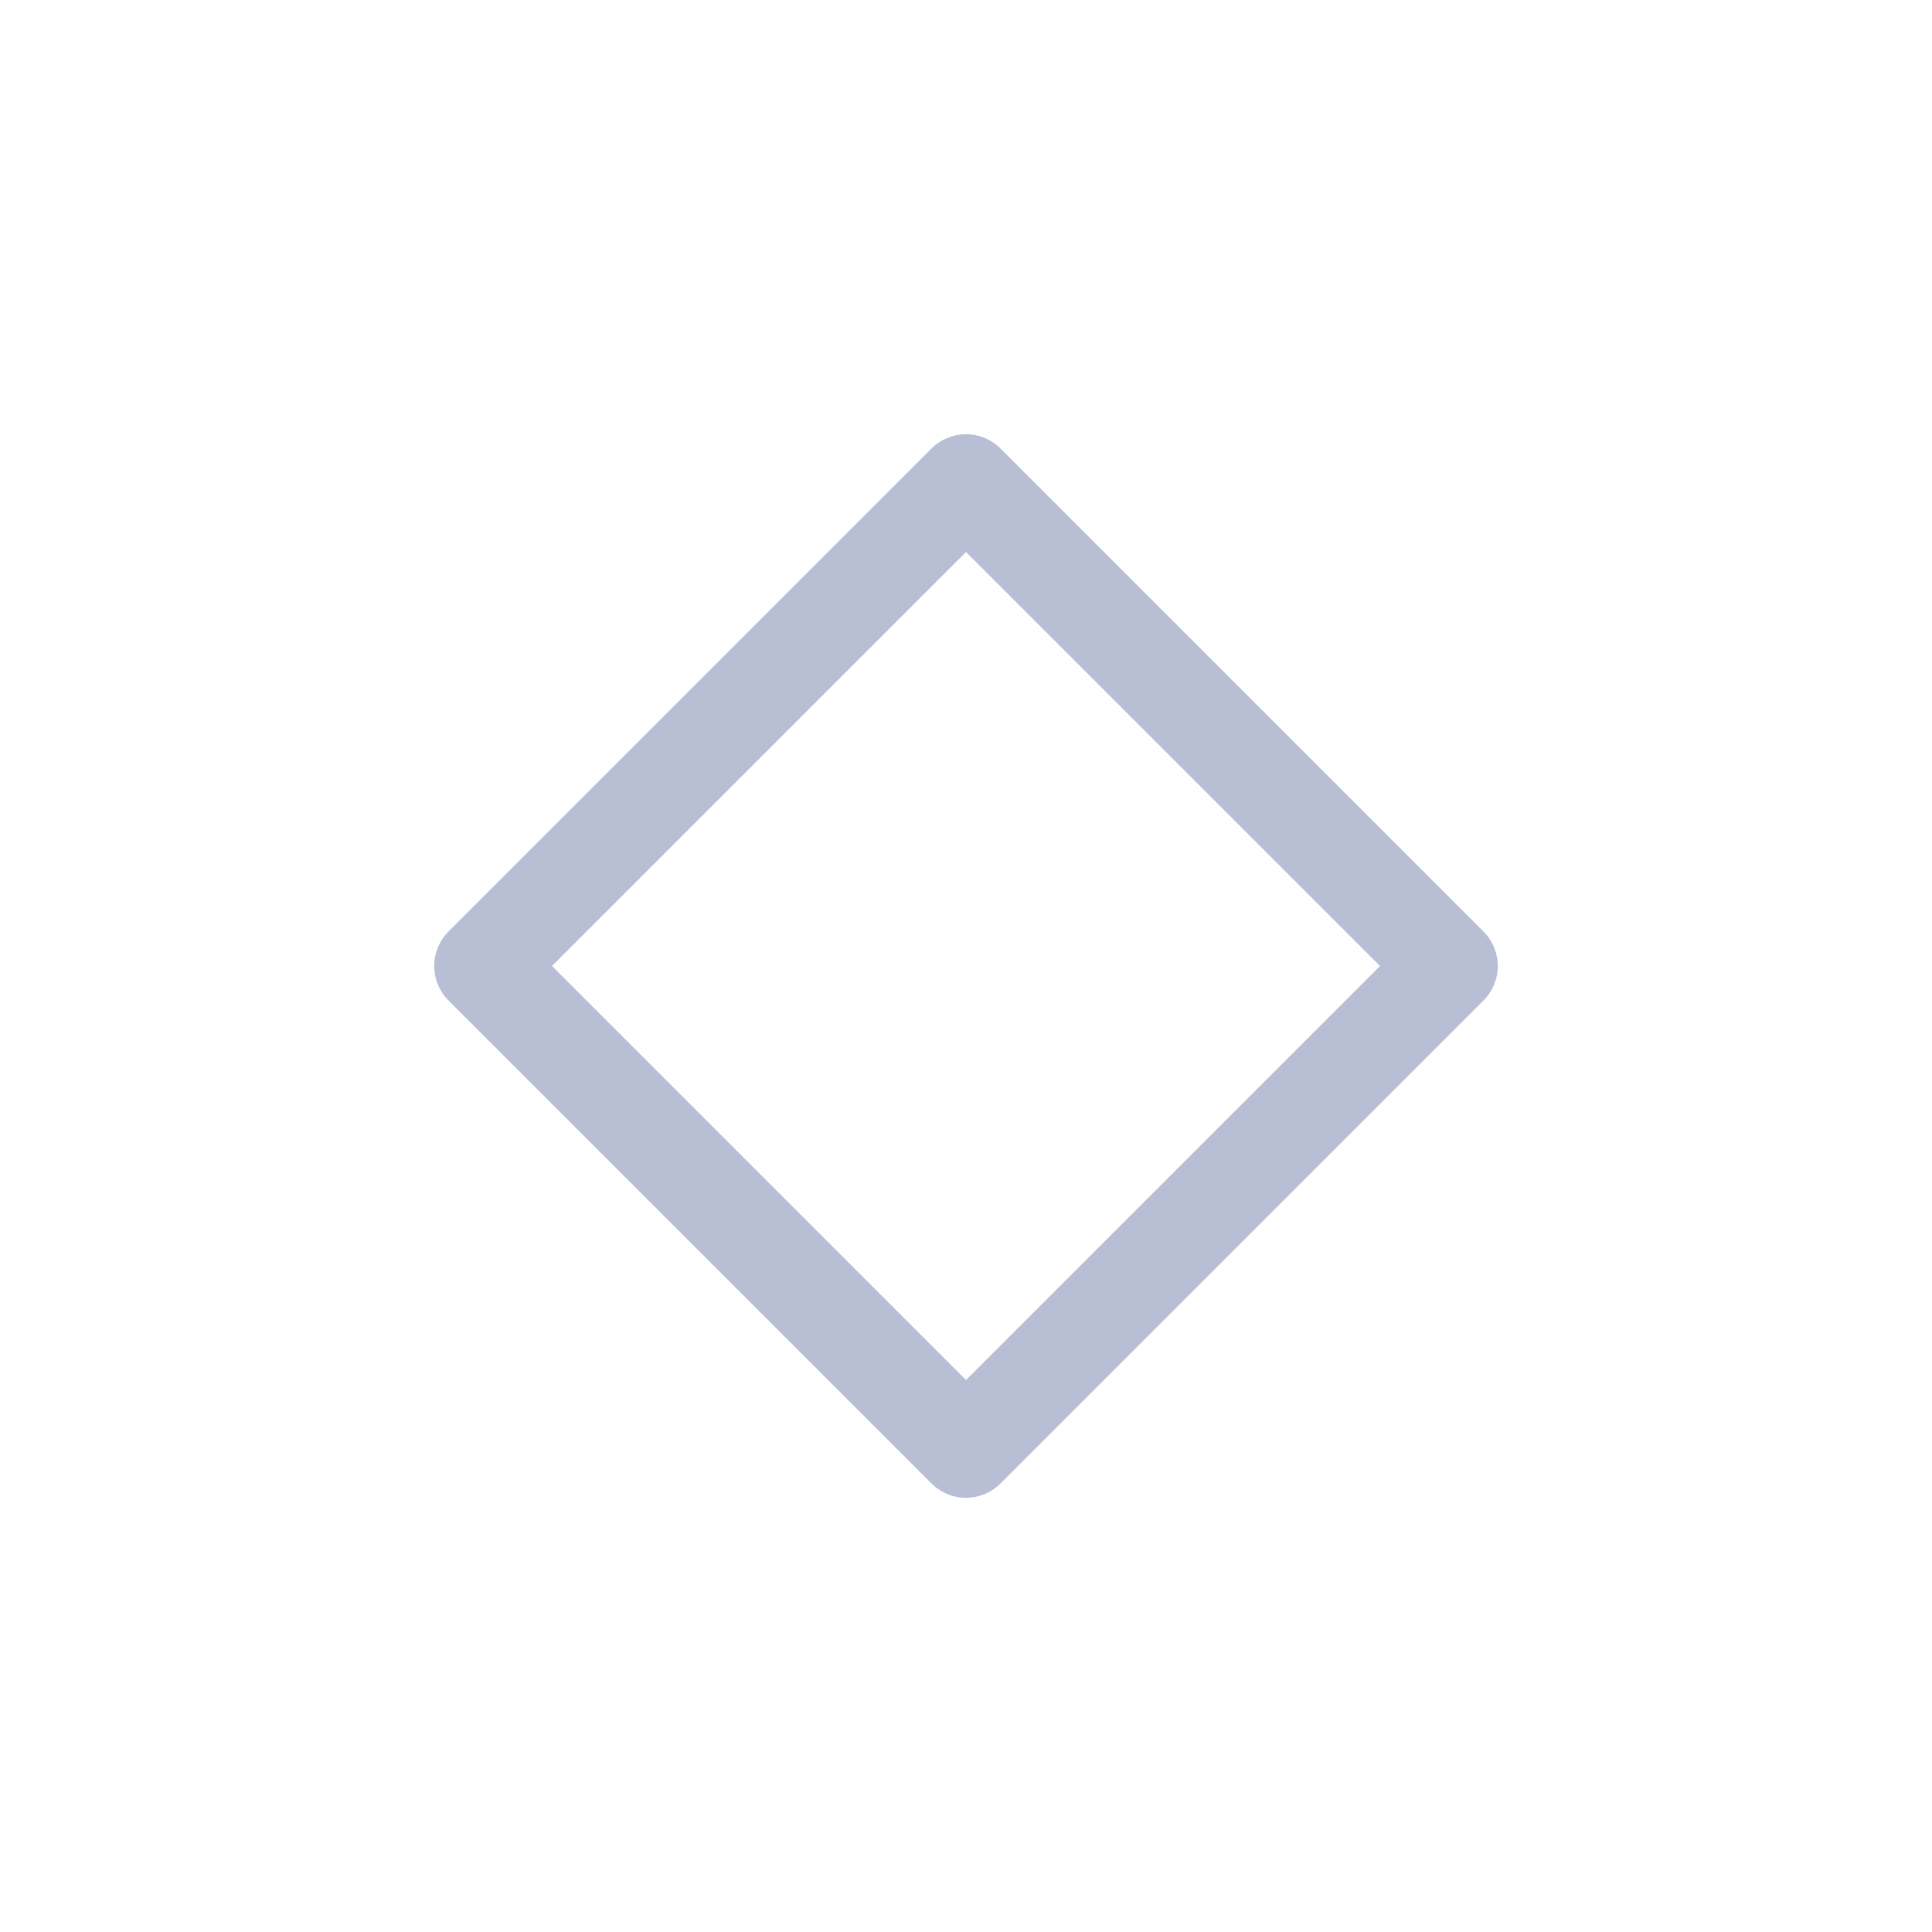
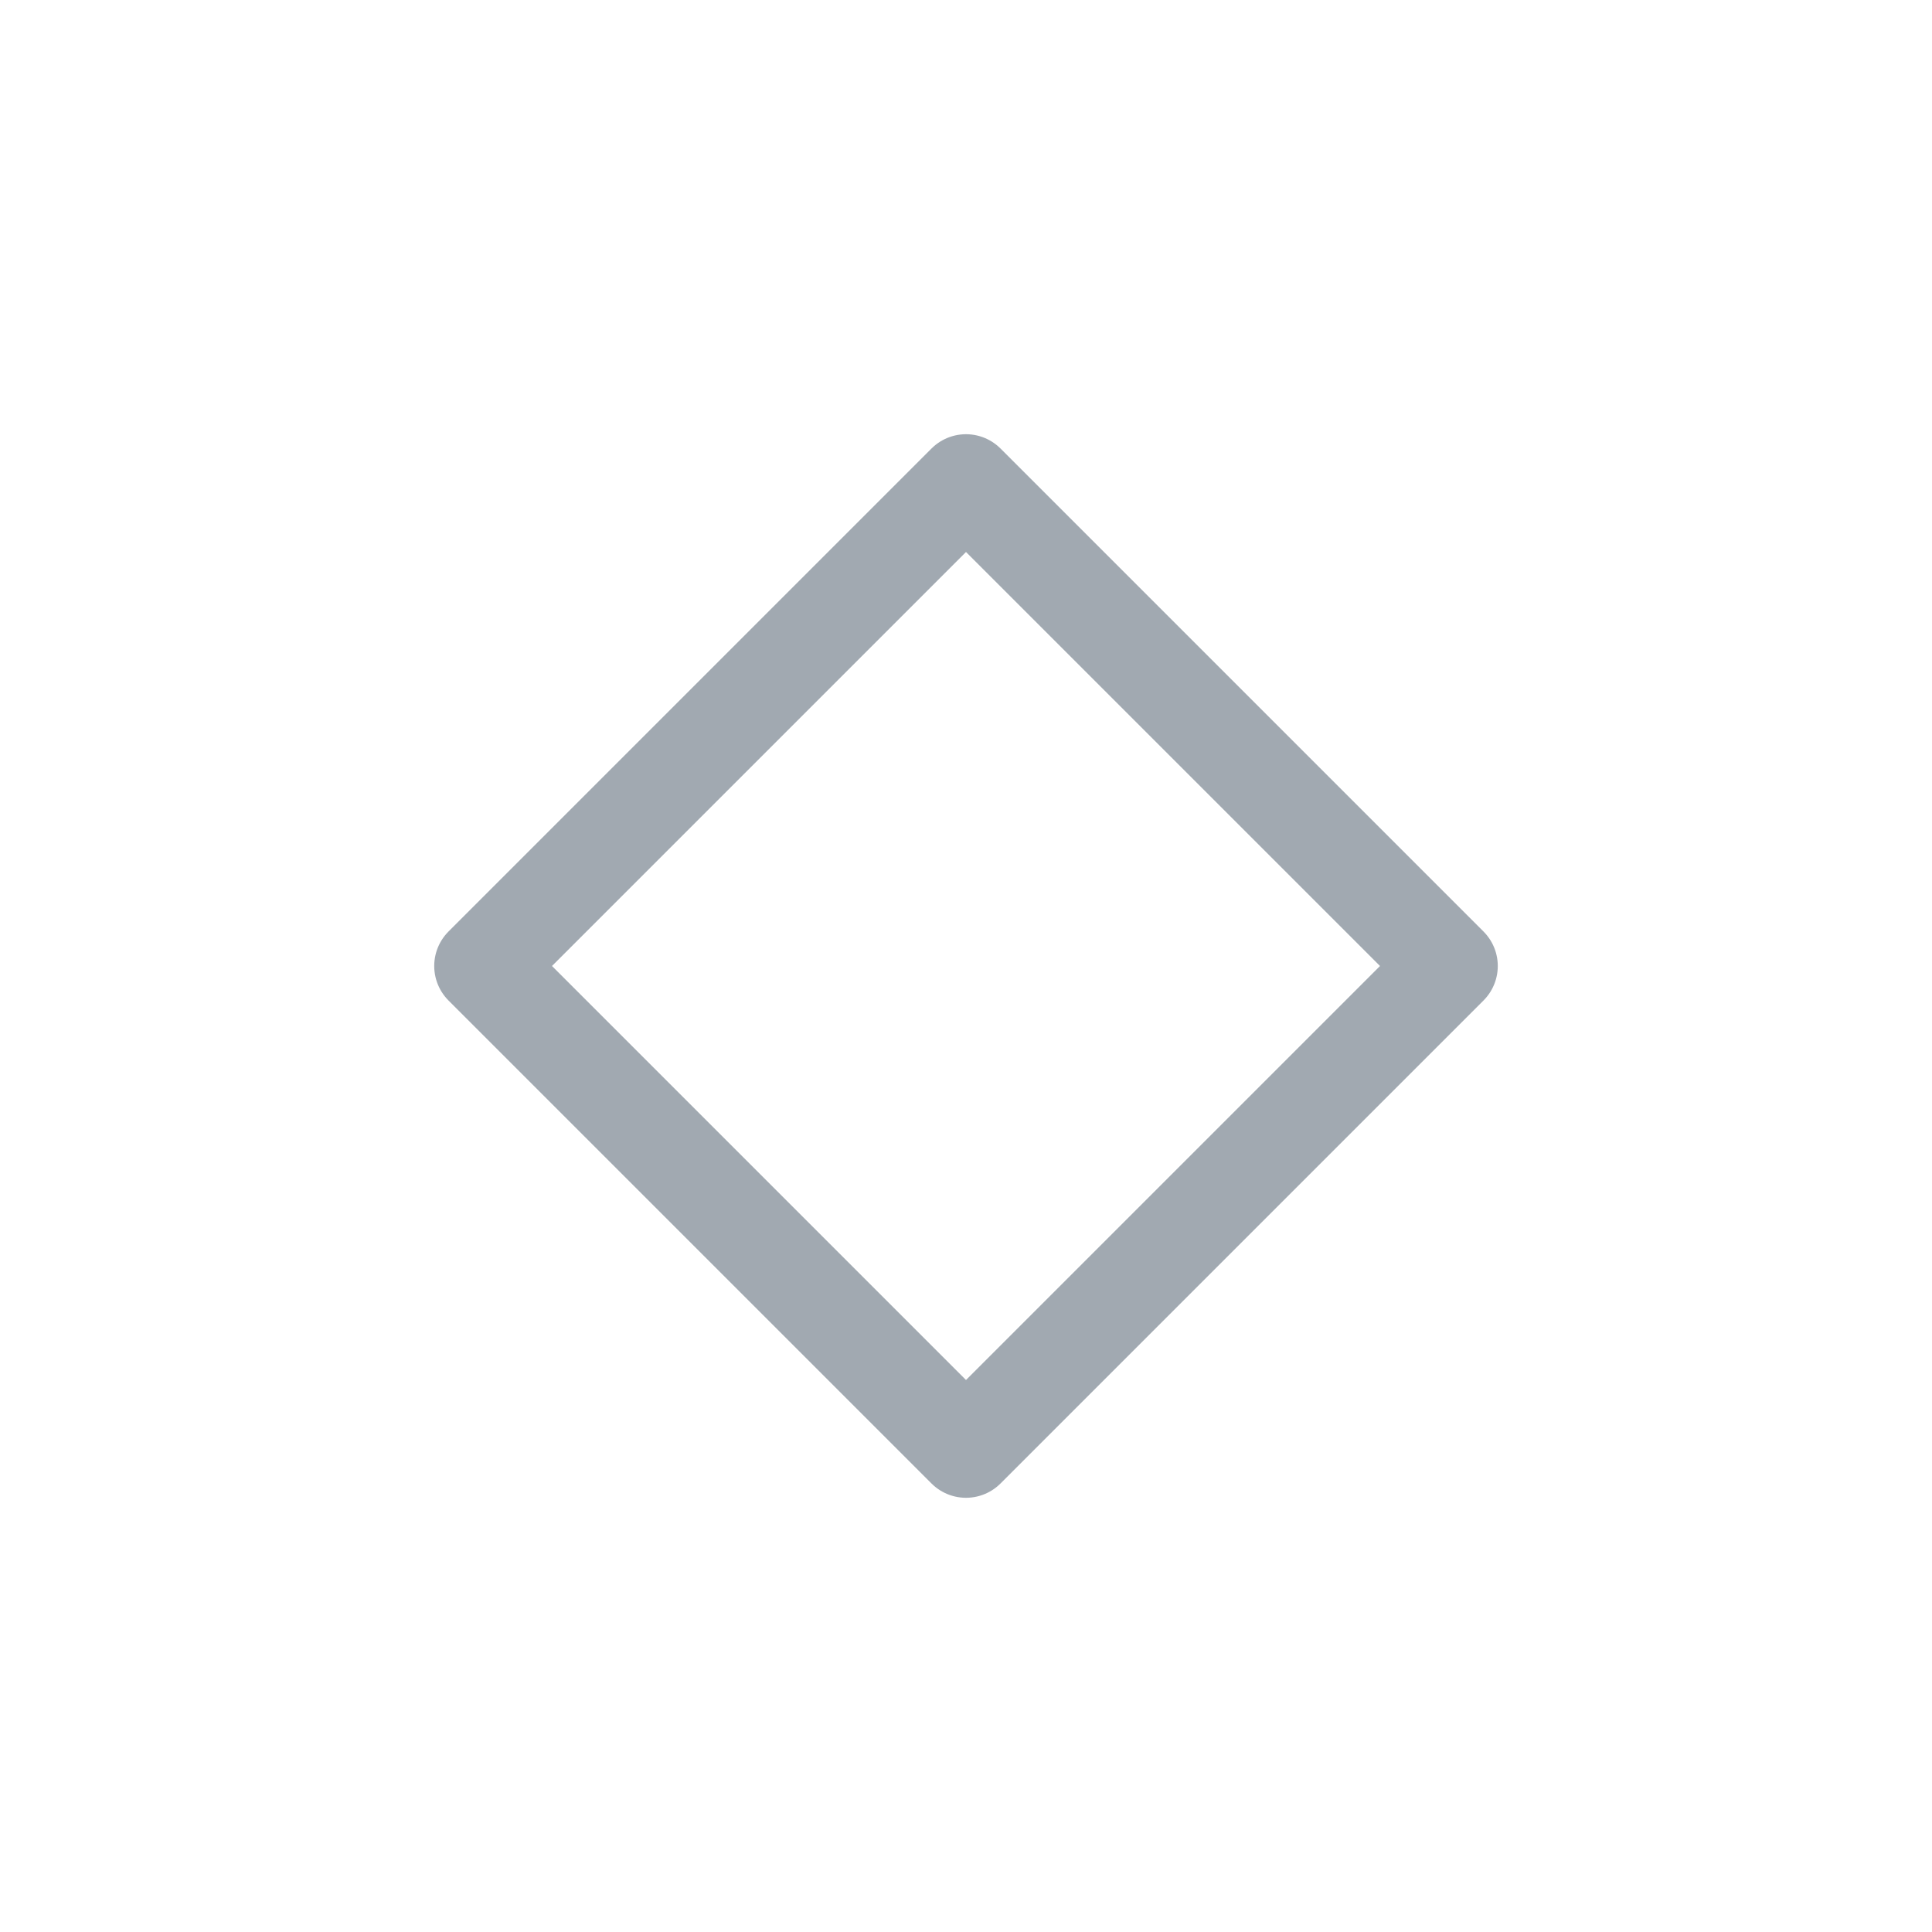
<svg xmlns="http://www.w3.org/2000/svg" viewBox="0 0 50 50" version="1.2" baseProfile="tiny">
  <defs>
</defs>
  <g fill="none" stroke="black" stroke-width="1" fill-rule="evenodd" stroke-linecap="square" stroke-linejoin="bevel">
    <g fill="none" stroke="#000000" stroke-opacity="1" stroke-width="1" stroke-linecap="square" stroke-linejoin="bevel" transform="matrix(1,0,0,1,0,0)" font-family="Noto Sans" font-size="10" font-weight="400" font-style="normal">
</g>
-     <g fill="none" stroke="#b8bfd5" stroke-opacity="1" stroke-width="1.01" stroke-linecap="round" stroke-linejoin="round" transform="matrix(2.5,0,0,2.5,2.5,2.5)" font-family="Noto Sans" font-size="10" font-weight="400" font-style="normal">
+     <g fill="none" stroke="#a1a9b1" stroke-opacity="1" stroke-width="1.01" stroke-linecap="round" stroke-linejoin="round" transform="matrix(2.5,0,0,2.5,2.5,2.5)" font-family="Noto Sans" font-size="10" font-weight="400" font-style="normal">
      <polygon fill-rule="evenodd" vector-effect="none" points="4,9 9,4 14,9 9,14 " />
    </g>
    <g fill="none" stroke="#000000" stroke-opacity="1" stroke-width="1" stroke-linecap="square" stroke-linejoin="bevel" transform="matrix(1,0,0,1,0,0)" font-family="Noto Sans" font-size="10" font-weight="400" font-style="normal">
</g>
  </g>
</svg>
